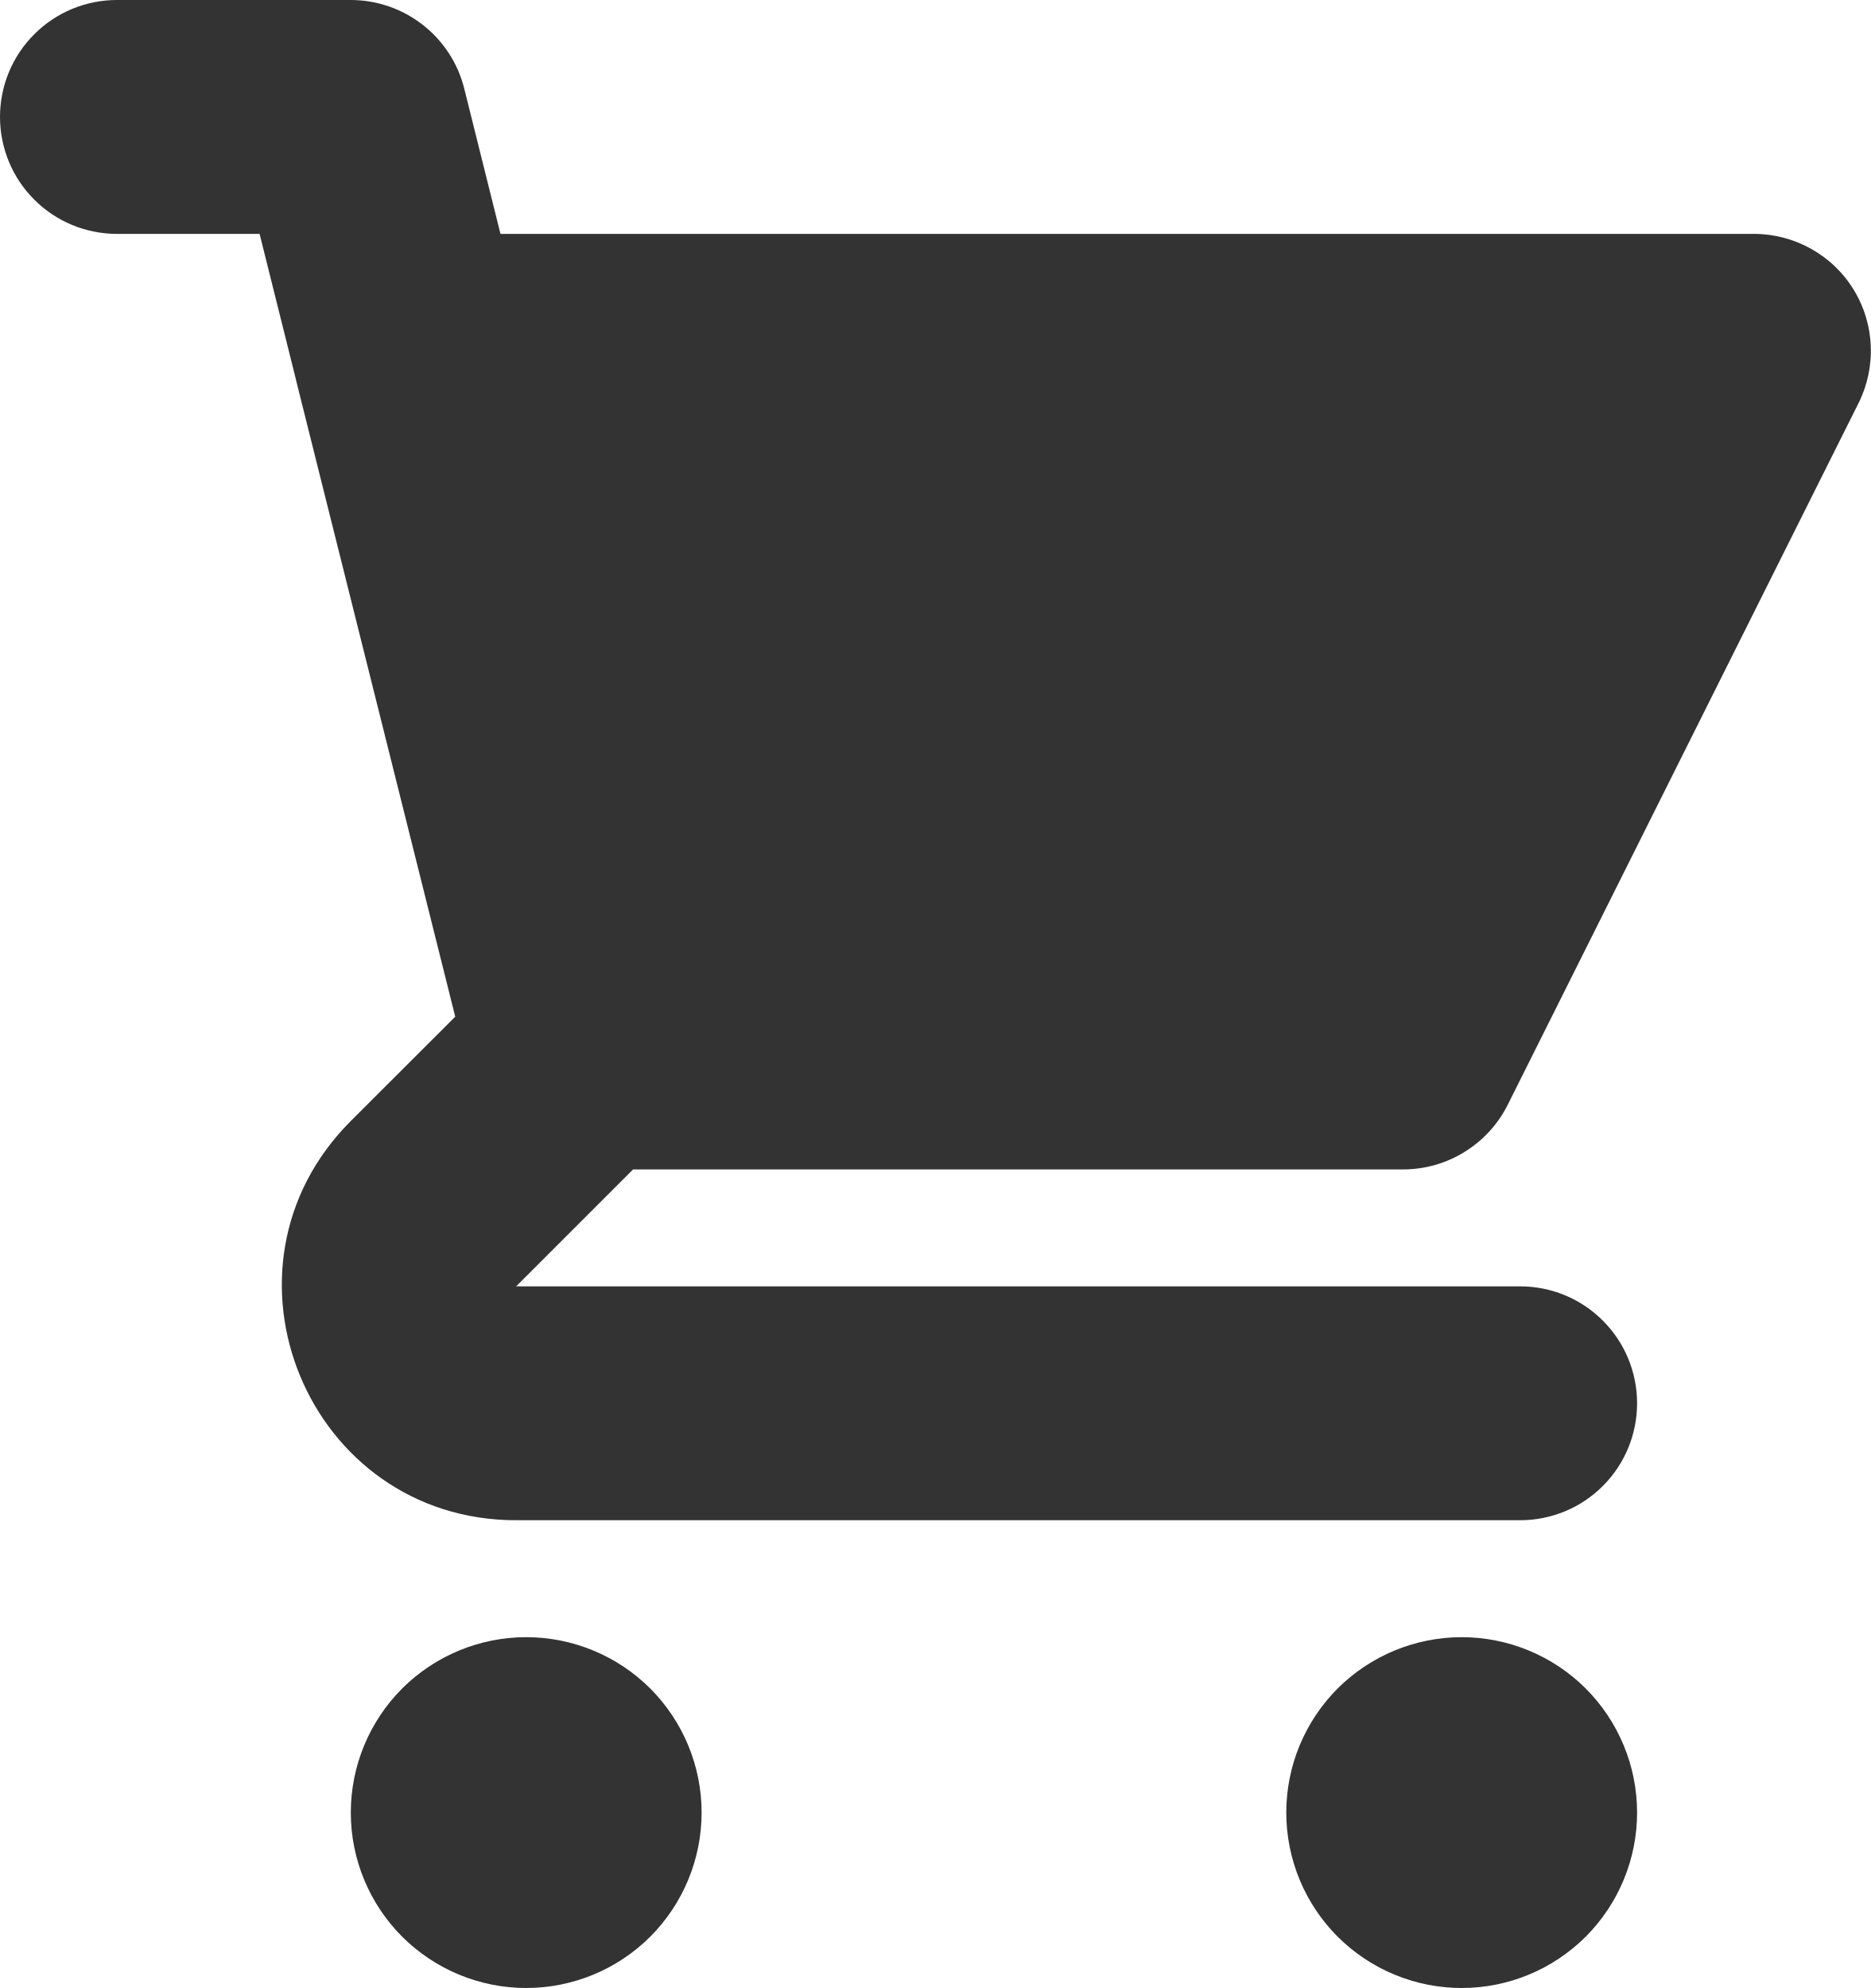
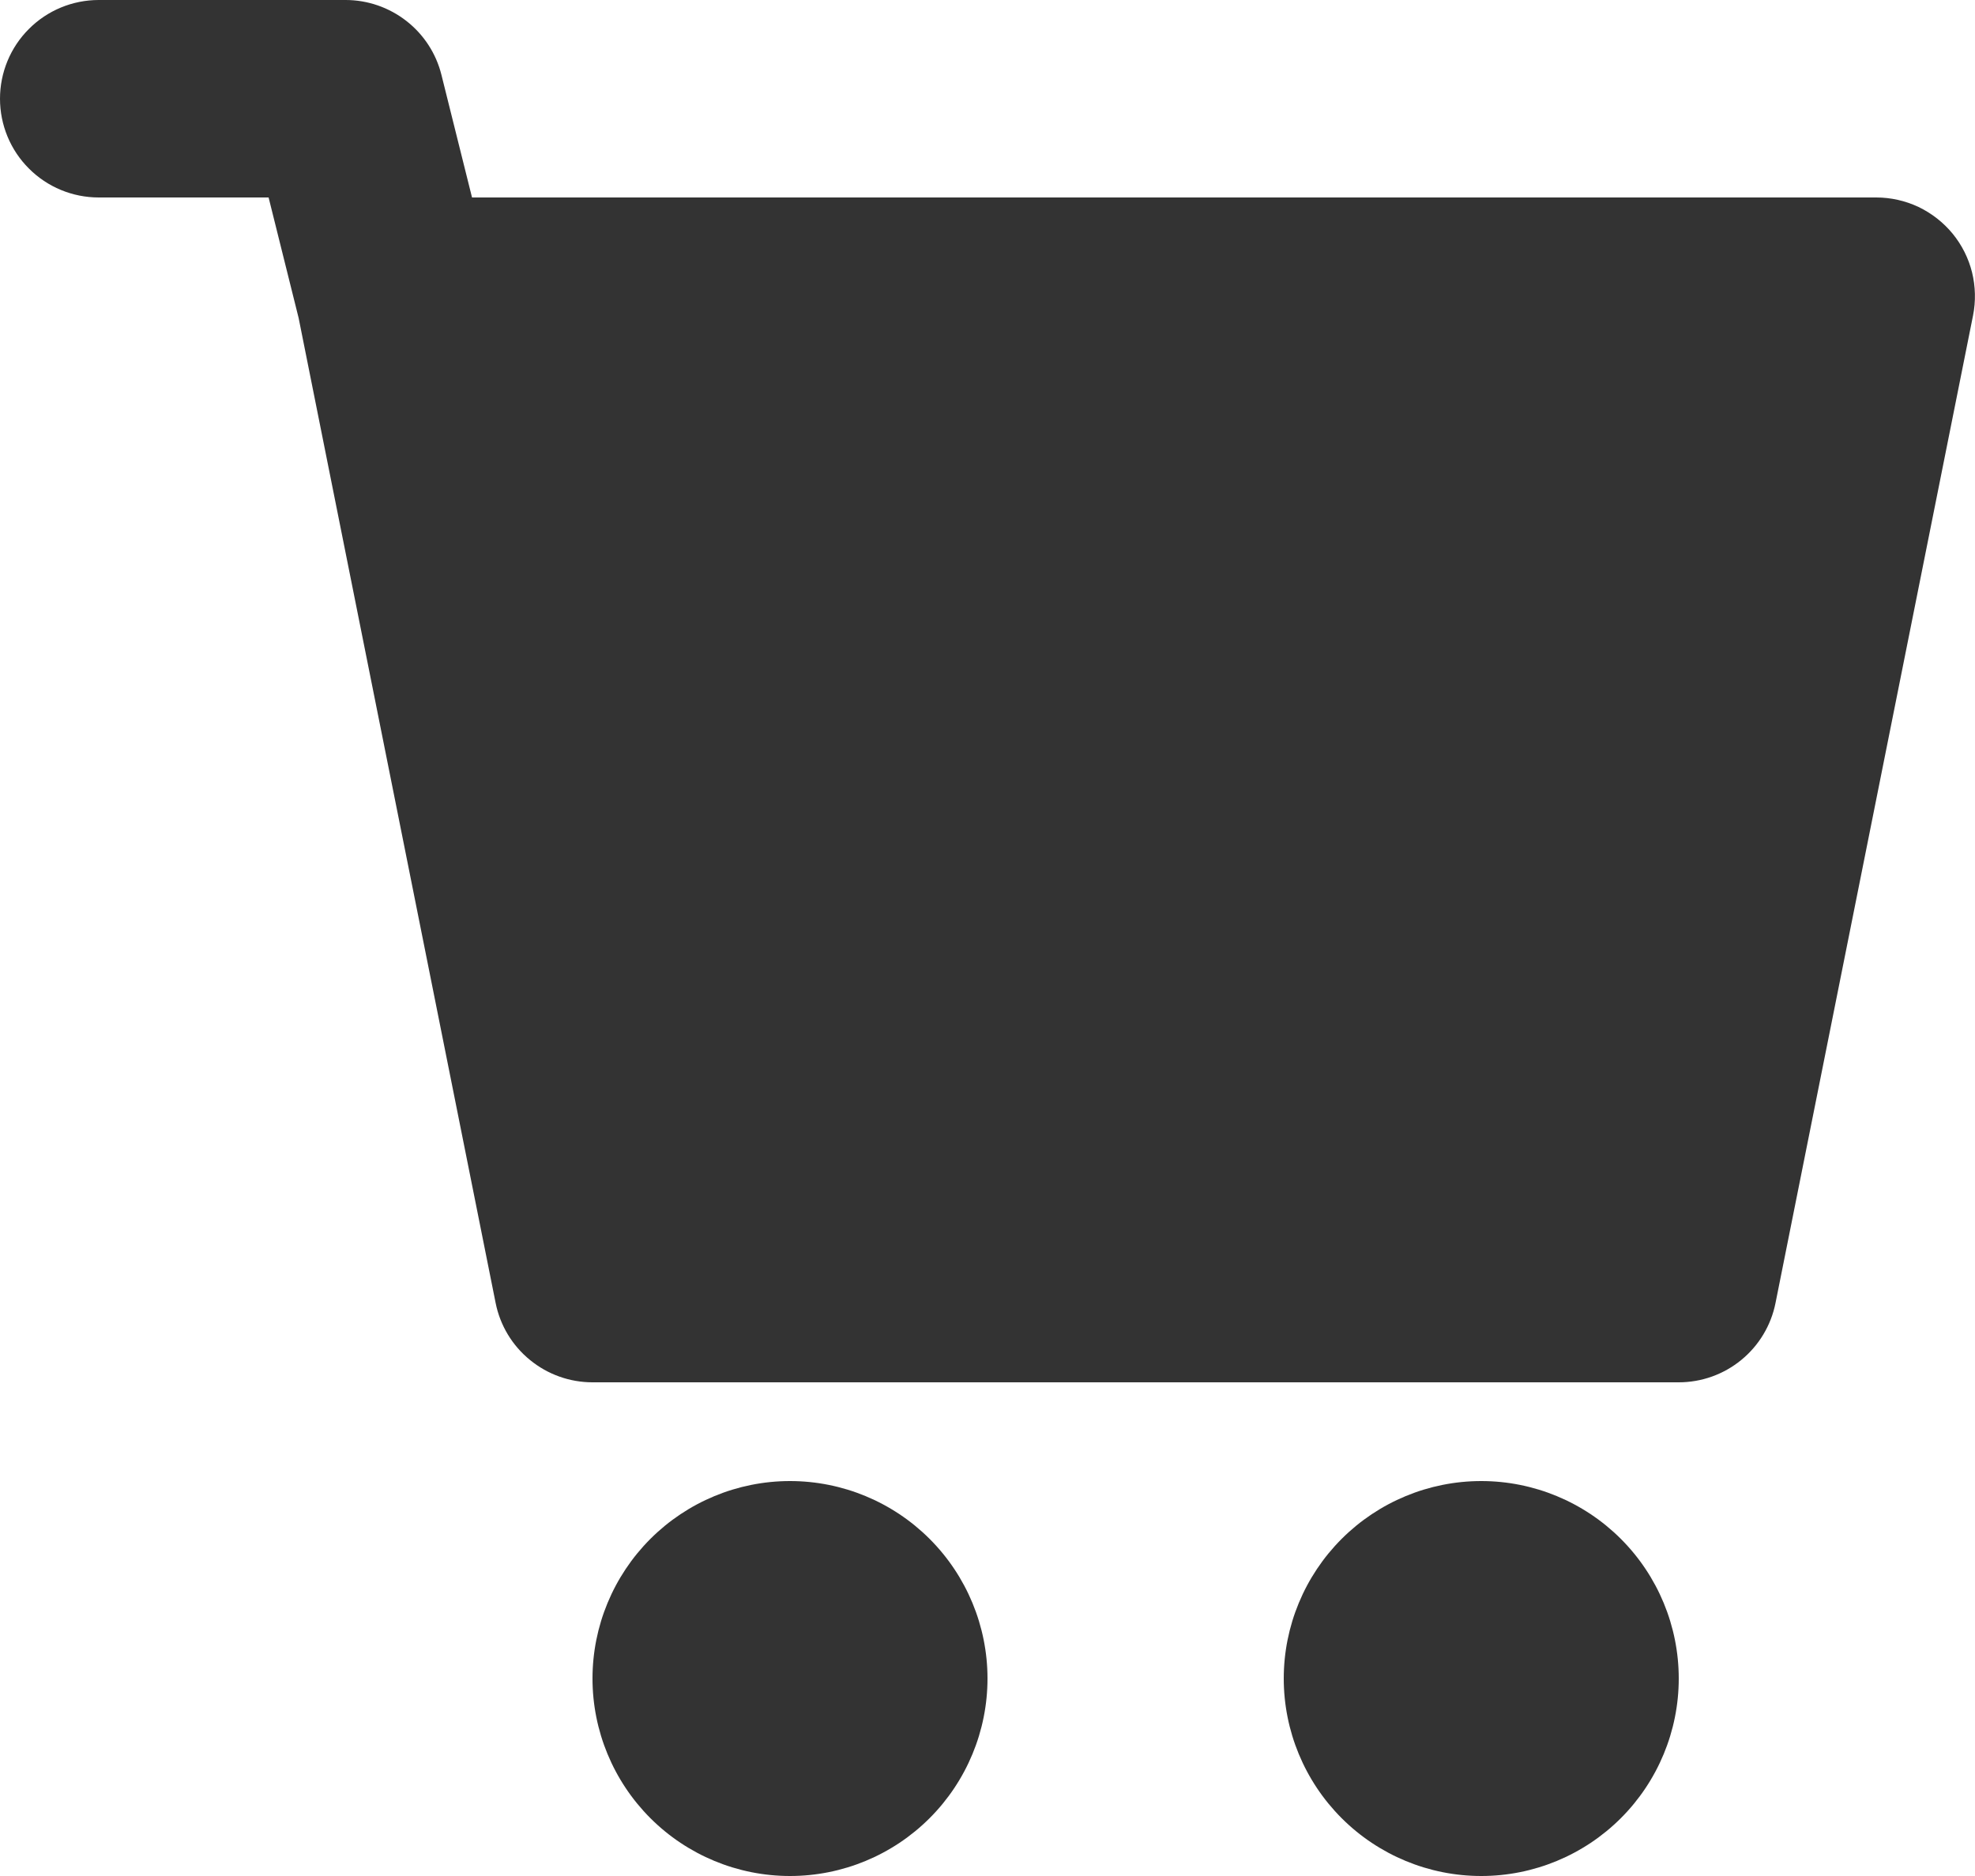
- <svg xmlns="http://www.w3.org/2000/svg" width="16" height="17" viewBox="0 0 16 17" fill="none">
-   <path d="M1 0C0.735 0 0.48 0.105 0.293 0.293C0.105 0.48 0 0.735 0 1C0 1.265 0.105 1.52 0.293 1.707C0.48 1.895 0.735 2 1 2H2.22L2.525 3.222C2.528 3.236 2.531 3.25 2.535 3.264L3.893 8.694L3 9.586C1.74 10.846 2.632 13 4.414 13H13C13.265 13 13.52 12.895 13.707 12.707C13.895 12.52 14 12.265 14 12C14 11.735 13.895 11.48 13.707 11.293C13.52 11.105 13.265 11 13 11H4.414L5.414 10H12C12.186 10 12.368 9.948 12.525 9.85C12.683 9.753 12.811 9.613 12.894 9.447L15.894 3.447C15.97 3.295 16.006 3.125 15.998 2.955C15.991 2.785 15.94 2.619 15.85 2.474C15.761 2.329 15.636 2.21 15.487 2.127C15.338 2.044 15.17 2 15 2H4.28L3.97 0.757C3.916 0.541 3.791 0.349 3.615 0.212C3.439 0.075 3.223 5.86043e-06 3 0H1Z" fill="#333" />
-   <path d="M14 15.5C14 15.898 13.842 16.279 13.561 16.561C13.279 16.842 12.898 17 12.5 17C12.102 17 11.721 16.842 11.439 16.561C11.158 16.279 11 15.898 11 15.5C11 15.102 11.158 14.721 11.439 14.439C11.721 14.158 12.102 14 12.5 14C12.898 14 13.279 14.158 13.561 14.439C13.842 14.721 14 15.102 14 15.5Z" fill="#333" />
-   <path d="M4.5 17C4.898 17 5.279 16.842 5.561 16.561C5.842 16.279 6 15.898 6 15.5C6 15.102 5.842 14.721 5.561 14.439C5.279 14.158 4.898 14 4.5 14C4.102 14 3.721 14.158 3.439 14.439C3.158 14.721 3 15.102 3 15.5C3 15.898 3.158 16.279 3.439 16.561C3.721 16.842 4.102 17 4.5 17V17Z" fill="#333" />
+ <svg xmlns="http://www.w3.org/2000/svg" width="20" height="19" viewBox="0 0 20 19" fill="none">
+   <path fill-rule="evenodd" clip-rule="evenodd" d="M1 0C0.735 0 0.48 0.105 0.293 0.293C0.105 0.48 0 0.735 0 1C0 1.265 0.105 1.52 0.293 1.707C0.48 1.895 0.735 2 1 2H2.72L3.024 3.22L5.019 13.196C5.064 13.423 5.187 13.627 5.366 13.773C5.545 13.92 5.769 14 6 14H17C17.231 14 17.455 13.92 17.634 13.773C17.812 13.627 17.935 13.423 17.98 13.196L19.98 3.196C20.009 3.051 20.005 2.901 19.97 2.758C19.934 2.614 19.867 2.481 19.773 2.366C19.679 2.252 19.561 2.16 19.428 2.096C19.294 2.033 19.148 2 19 2H4.78L4.47 0.757C4.416 0.541 4.291 0.349 4.115 0.212C3.939 0.075 3.723 5.86043e-06 3.5 0H1ZM15 15C14.47 15 13.961 15.211 13.586 15.586C13.211 15.961 13 16.47 13 17C13 17.53 13.211 18.039 13.586 18.414C13.961 18.789 14.47 19 15 19C15.53 19 16.039 18.789 16.414 18.414C16.789 18.039 17 17.53 17 17C17 16.47 16.789 15.961 16.414 15.586C16.039 15.211 15.53 15 15 15V15ZM8 15C7.47 15 6.961 15.211 6.586 15.586C6.211 15.961 6 16.47 6 17C6 17.53 6.211 18.039 6.586 18.414C6.961 18.789 7.47 19 8 19C8.53 19 9.039 18.789 9.414 18.414C9.789 18.039 10 17.53 10 17C10 16.47 9.789 15.961 9.414 15.586C9.039 15.211 8.53 15 8 15Z" fill="#333" />
</svg>
